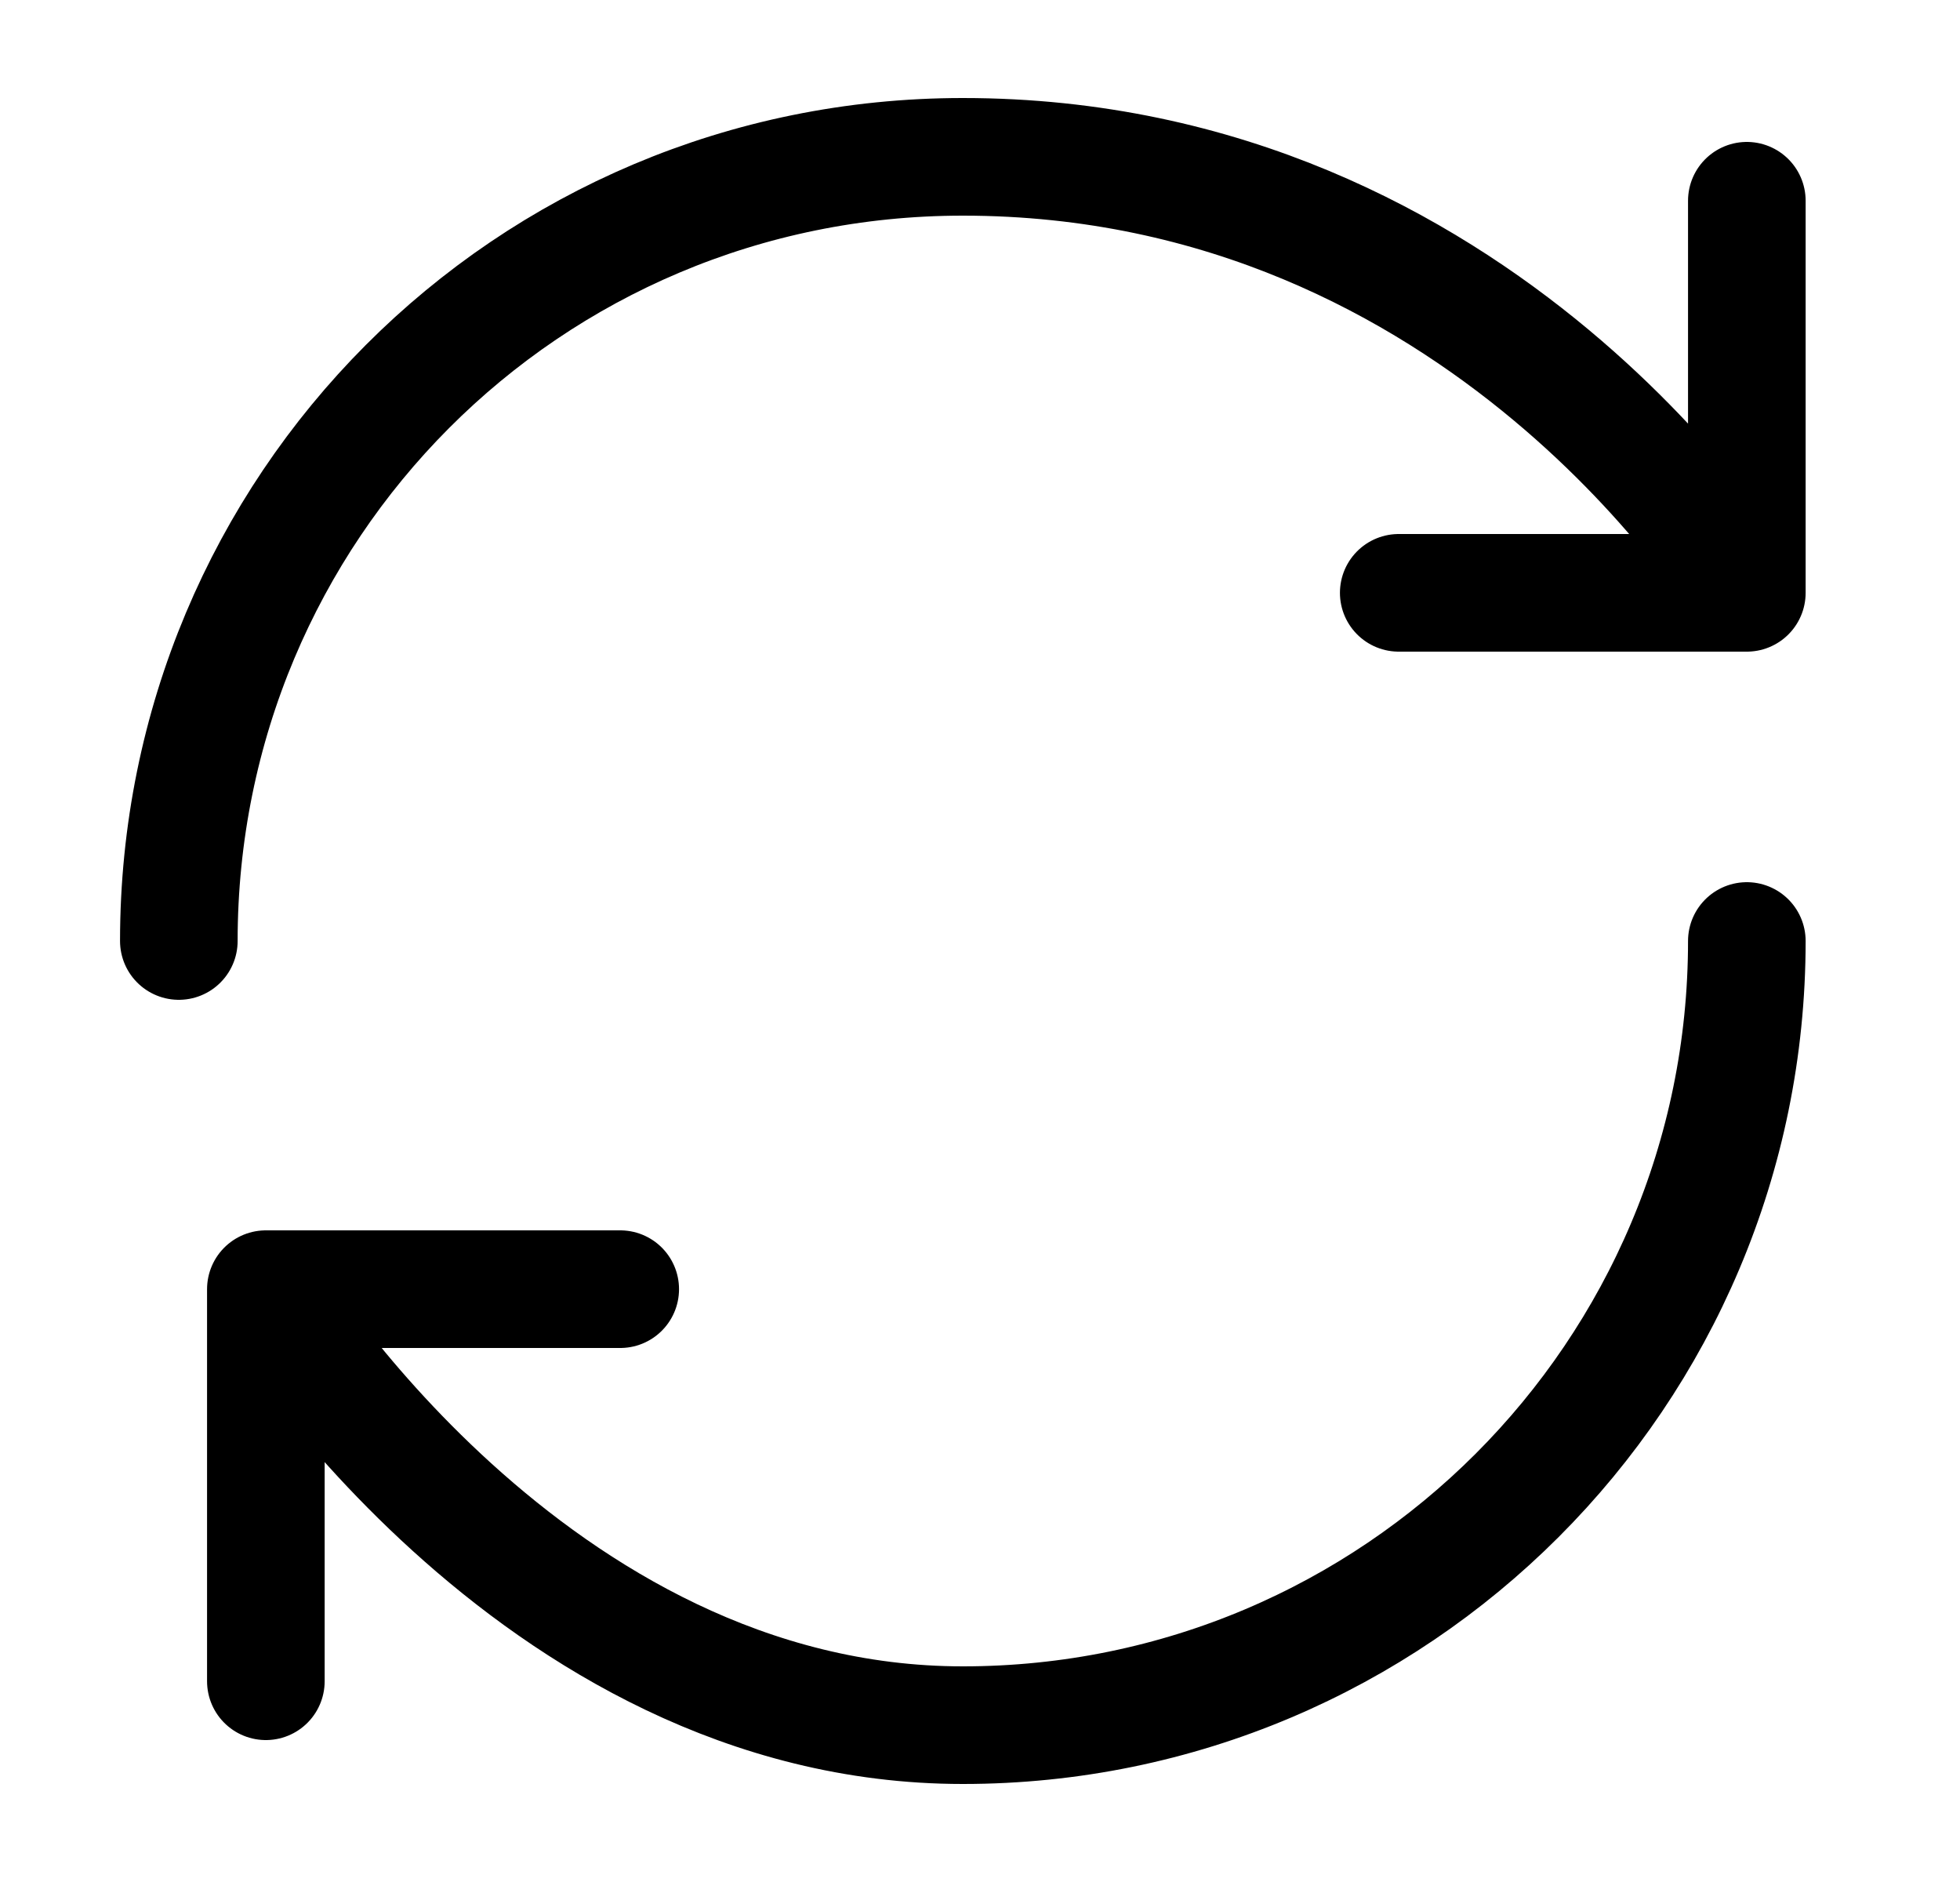
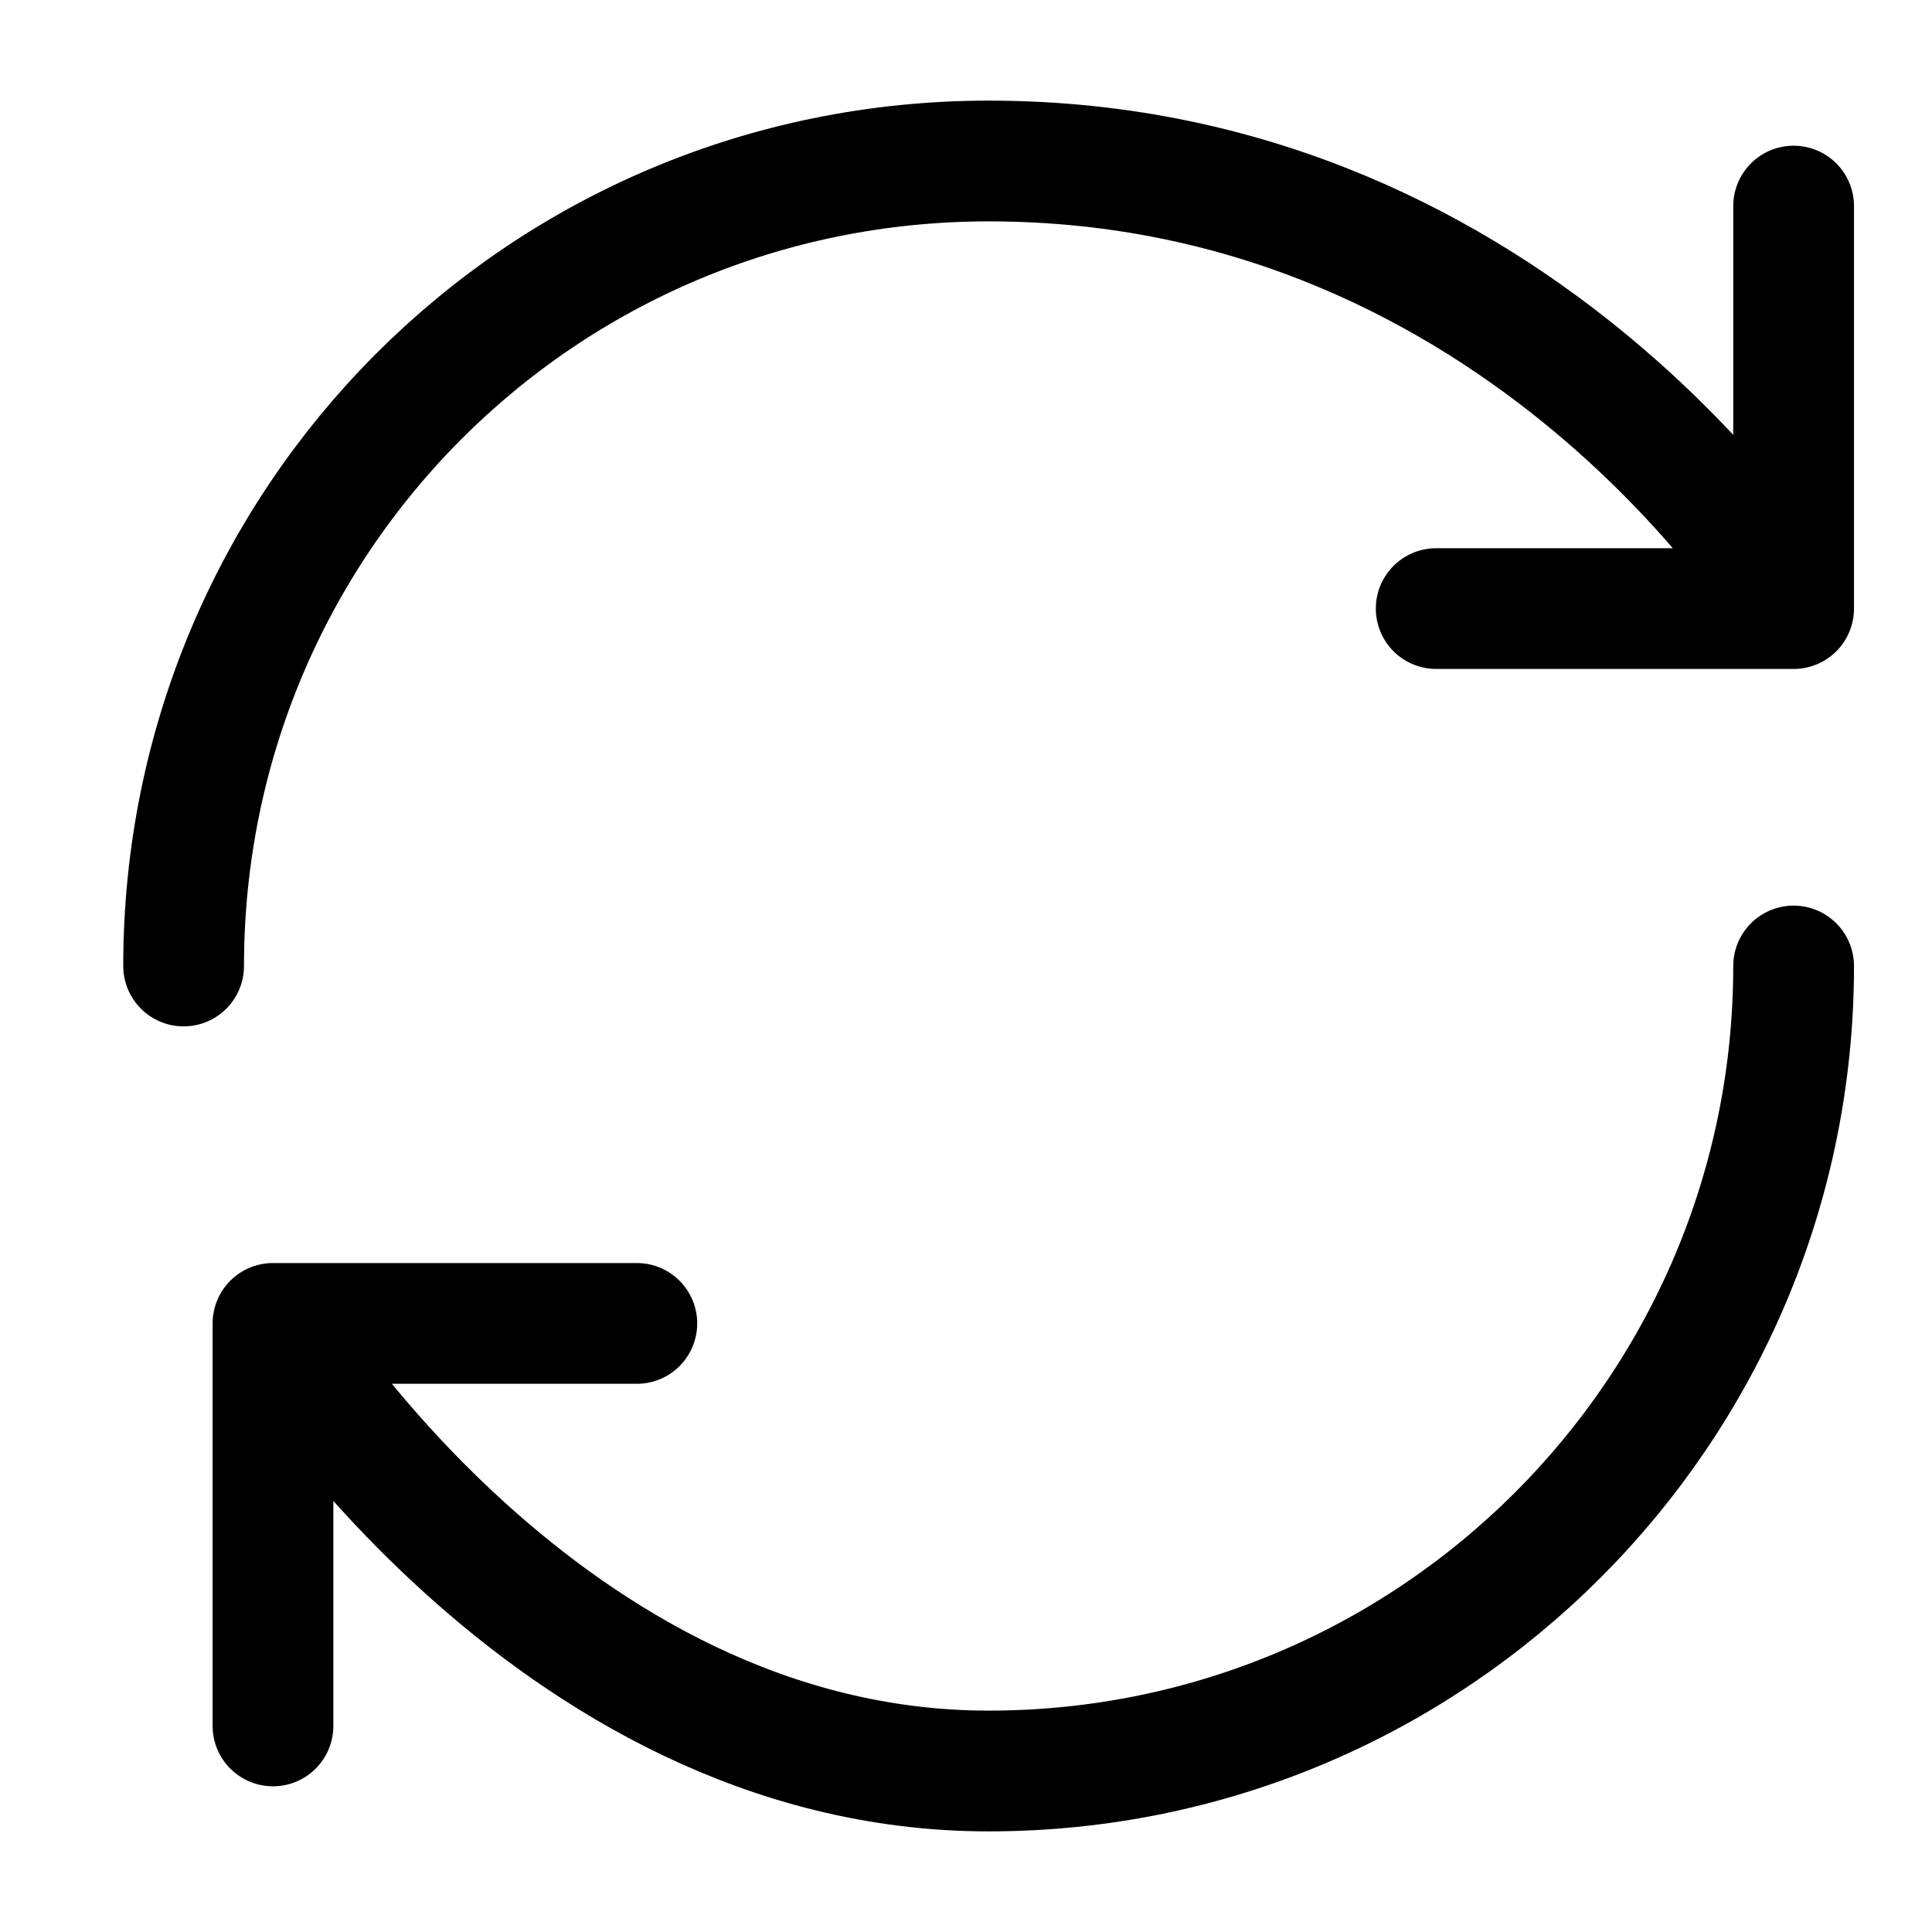
- <svg xmlns="http://www.w3.org/2000/svg" width="25" height="24" viewBox="0 0 25 24" fill="none">
+ <svg xmlns="http://www.w3.org/2000/svg" width="24" height="24" viewBox="0 0 24 24" fill="none">
  <path d="M22.281 12C22.281 17.52 17.801 22 12.281 22C6.761 22 3.391 16.44 3.391 16.44M3.391 16.44H7.911M3.391 16.44V21.44M2.281 12C2.281 6.48 6.721 2 12.281 2C18.951 2 22.281 7.56 22.281 7.56M22.281 7.56V2.56M22.281 7.56H17.841" stroke="currentColor" stroke-width="1.5" stroke-linecap="round" stroke-linejoin="round" />
</svg>
